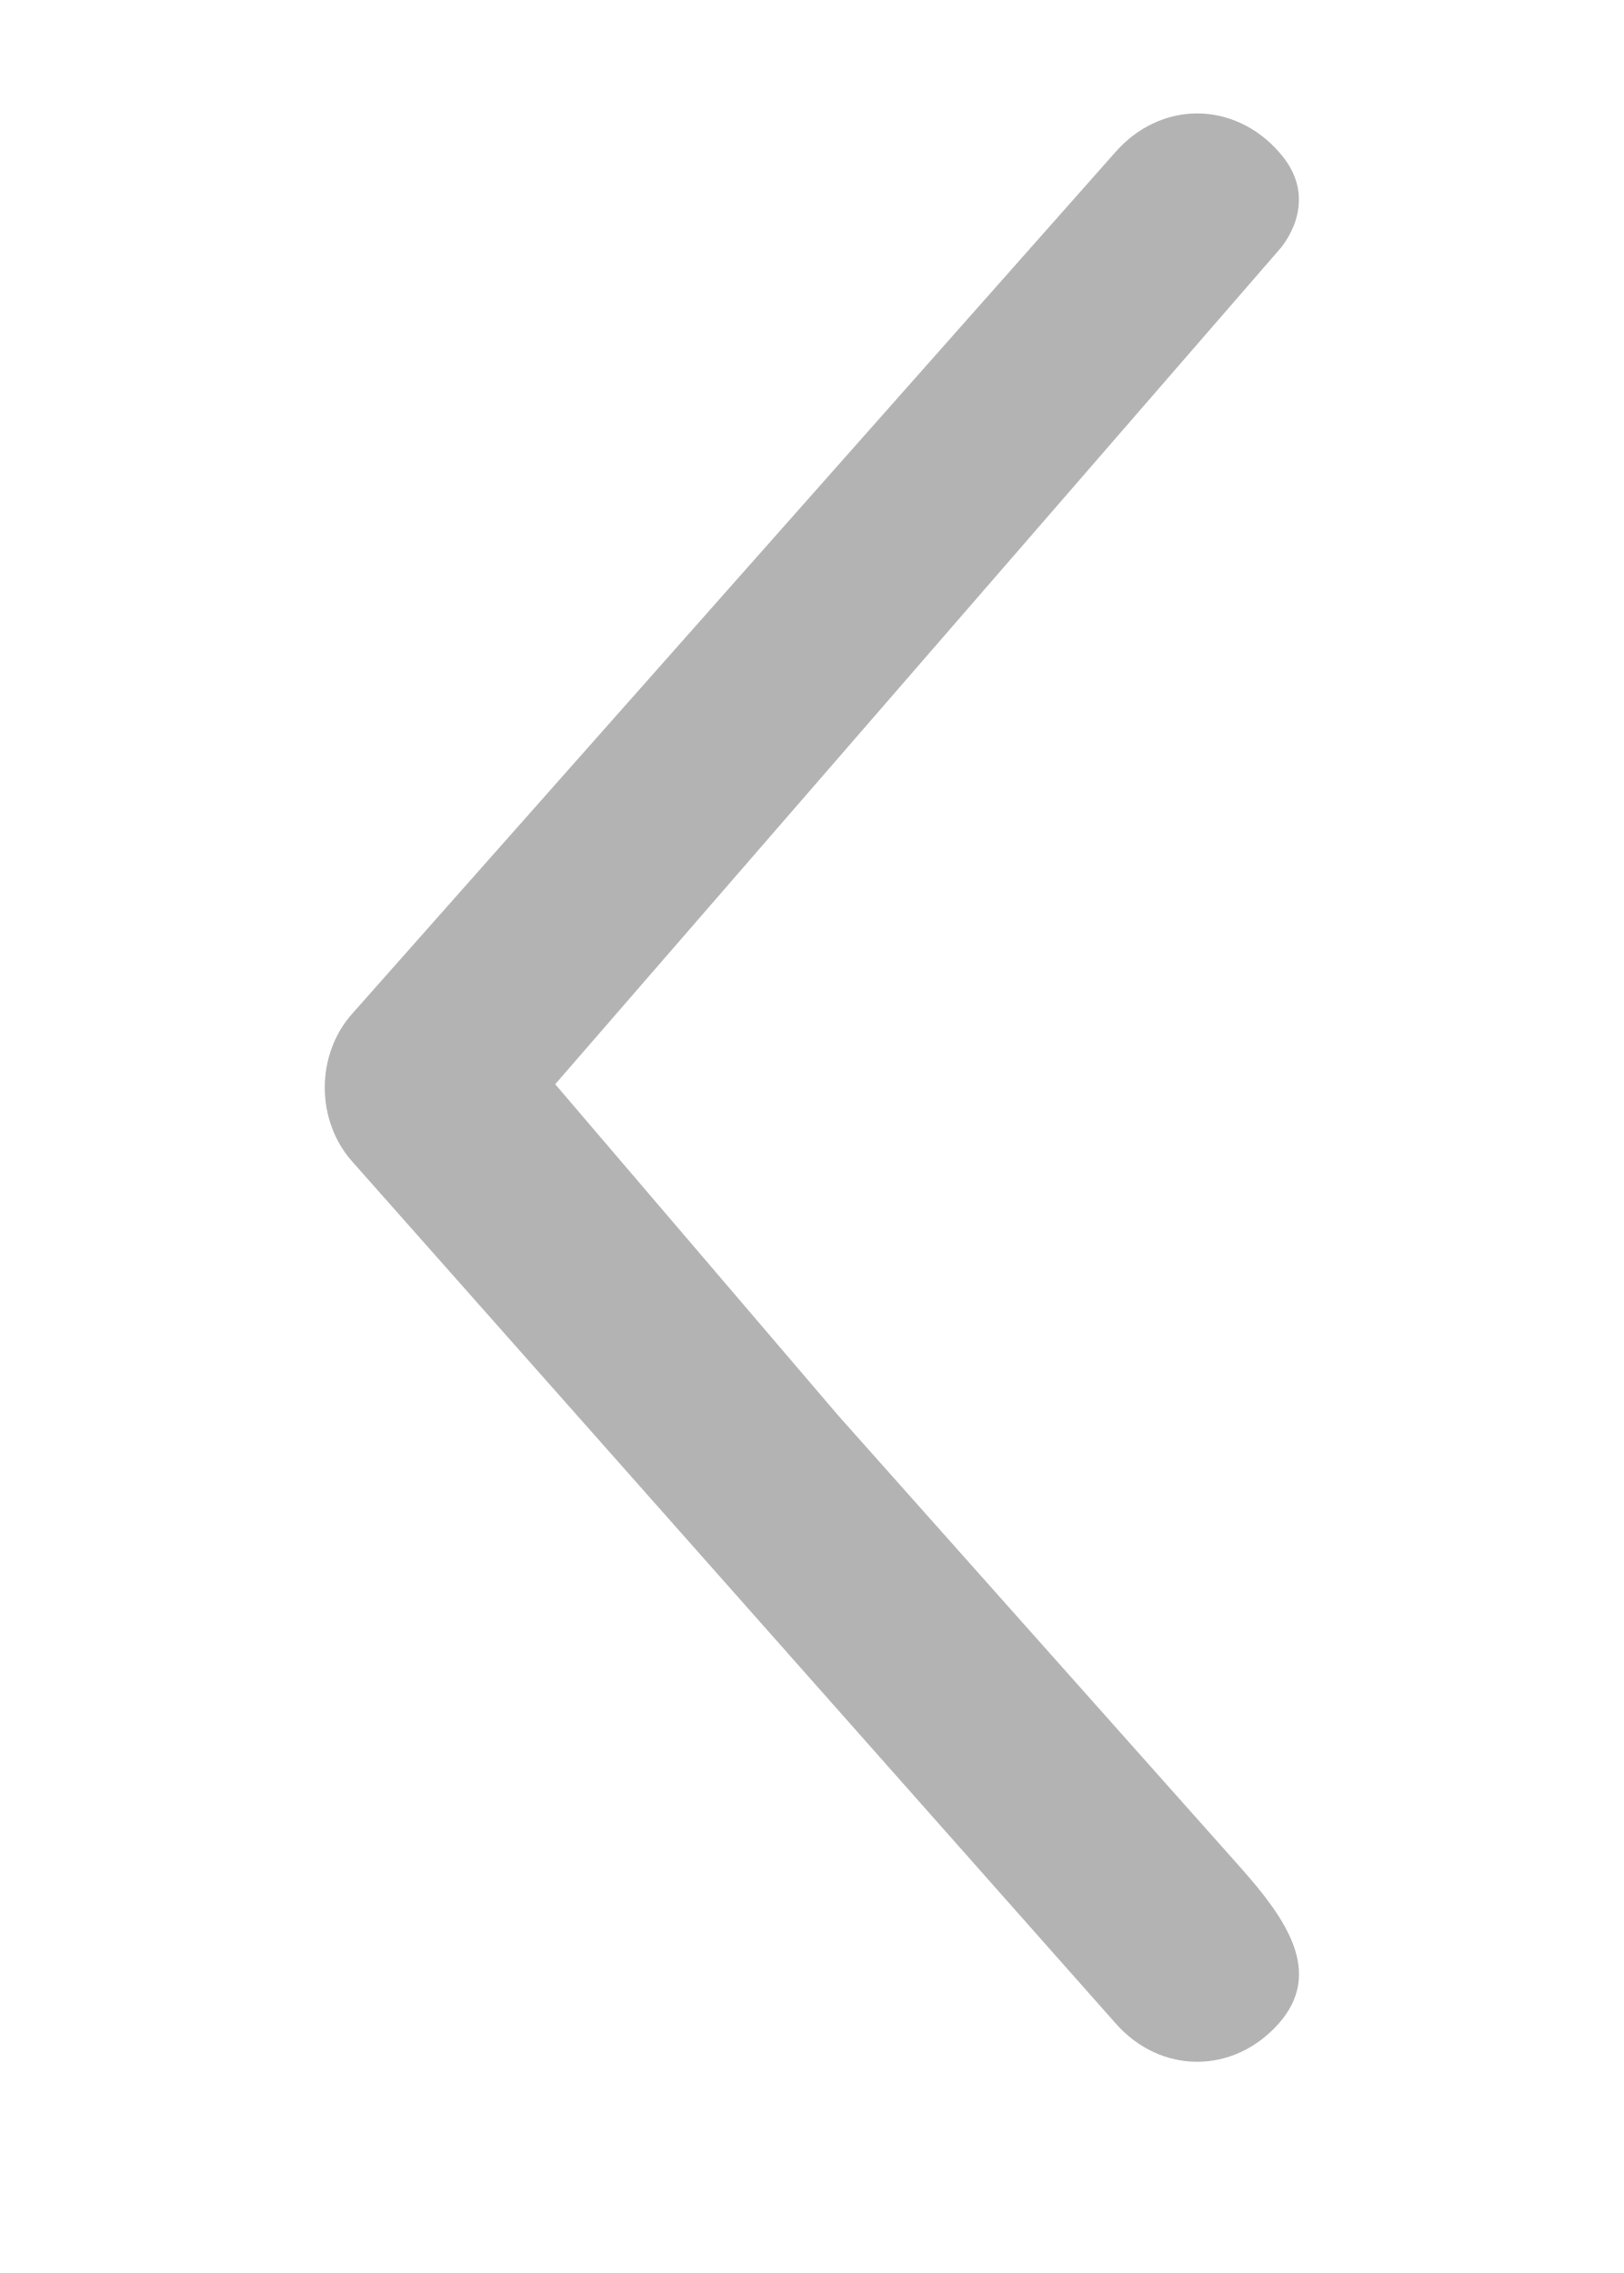
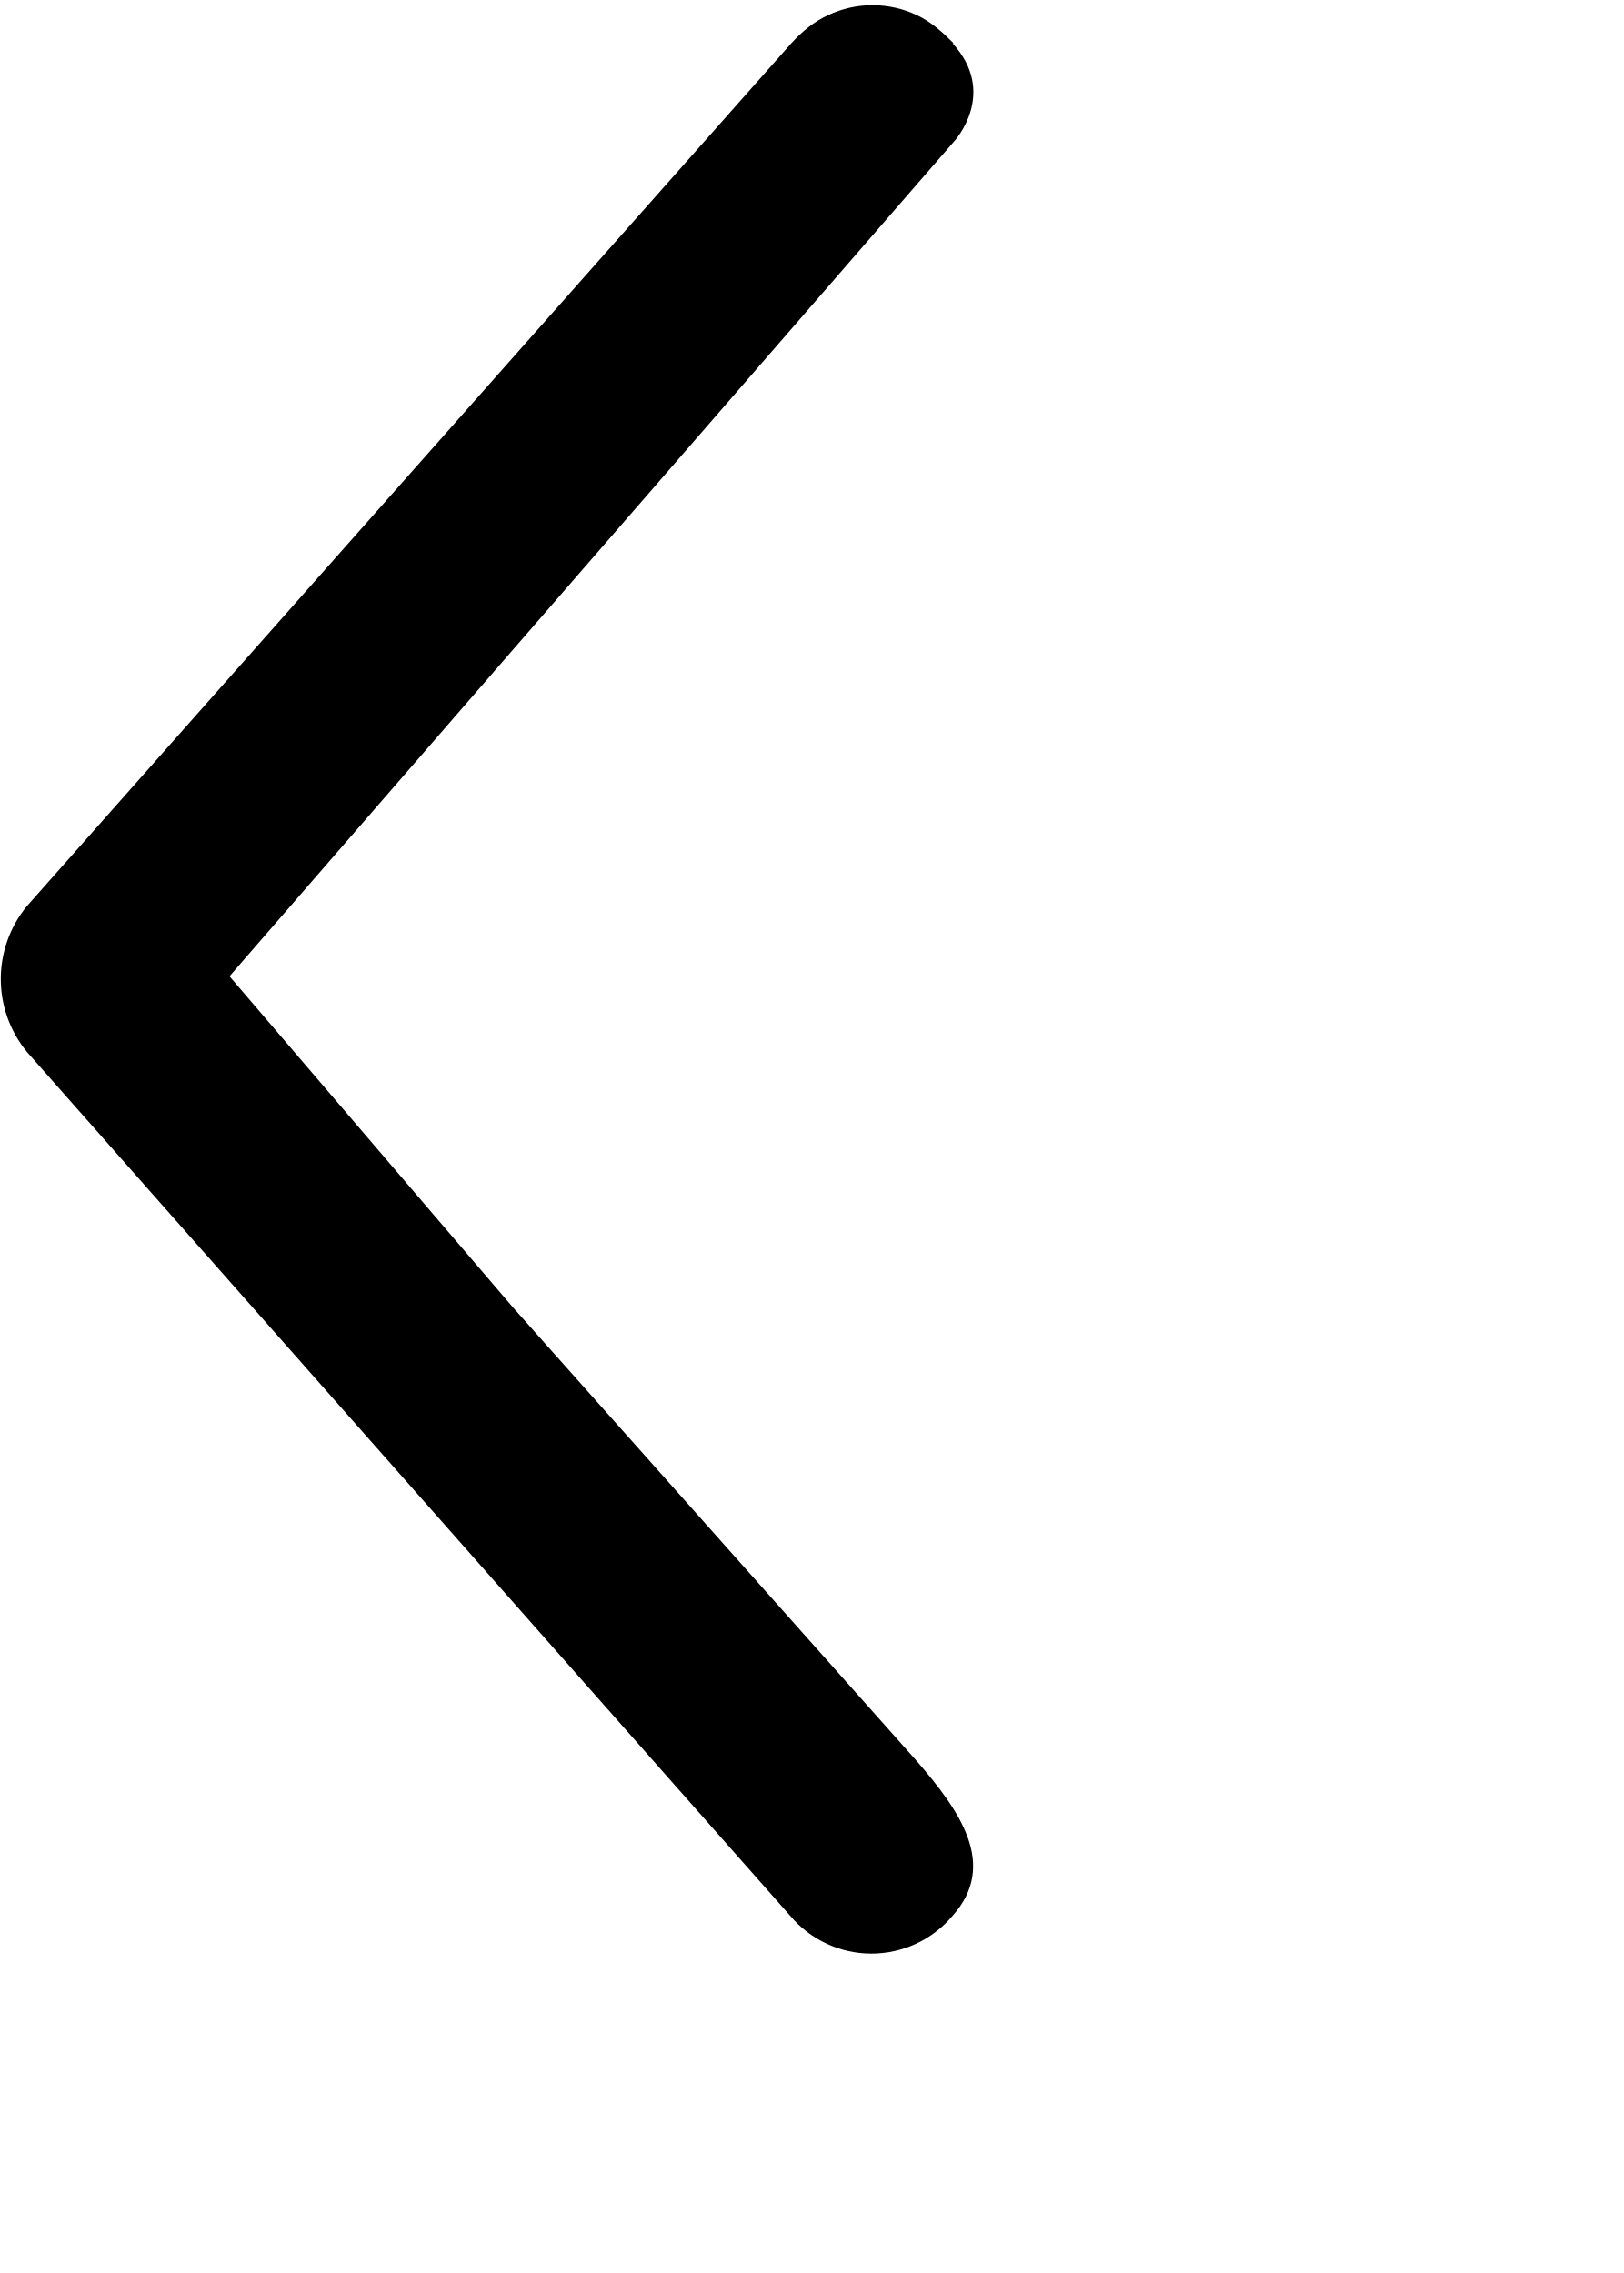
- <svg xmlns="http://www.w3.org/2000/svg" width="15" height="21" viewBox="0 0 15 21" fill="none">
-   <g opacity="0.3">
-     <path d="M11.812 1.401C11.713 1.289 11.596 1.2 11.467 1.14C11.338 1.079 11.199 1.048 11.06 1.048C10.92 1.048 10.782 1.079 10.653 1.14C10.524 1.2 10.407 1.289 10.308 1.401L3.248 9.372C3.17 9.461 3.107 9.566 3.065 9.682C3.022 9.798 3 9.923 3 10.048C3 10.174 3.022 10.298 3.065 10.414C3.107 10.53 3.17 10.636 3.248 10.725L10.308 18.696C10.724 19.166 11.395 19.166 11.812 18.696C12.228 18.226 11.883 17.732 11.467 17.262L7.749 13.084L5.129 10.017L11.821 2.303C11.821 2.303 12.228 1.861 11.812 1.401Z" fill="black" />
-   </g>
+ <svg xmlns="http://www.w3.org/2000/svg" viewBox="0 0 15 21">
+   <path fill-rule="evenodd" clip-rule="evenodd" d="M8.81.4C8.71.3 8.6.2 8.47.14a.96.96 0 0 0-.82 0c-.13.06-.24.15-.34.26L.25 8.37a1.06 1.06 0 0 0 0 1.35L7.3 17.7a.98.98 0 0 0 1.5 0c.42-.47.07-.97-.34-1.44l-3.72-4.18-2.62-3.06 6.7-7.72s.4-.44-.02-.9Z" />
</svg>
